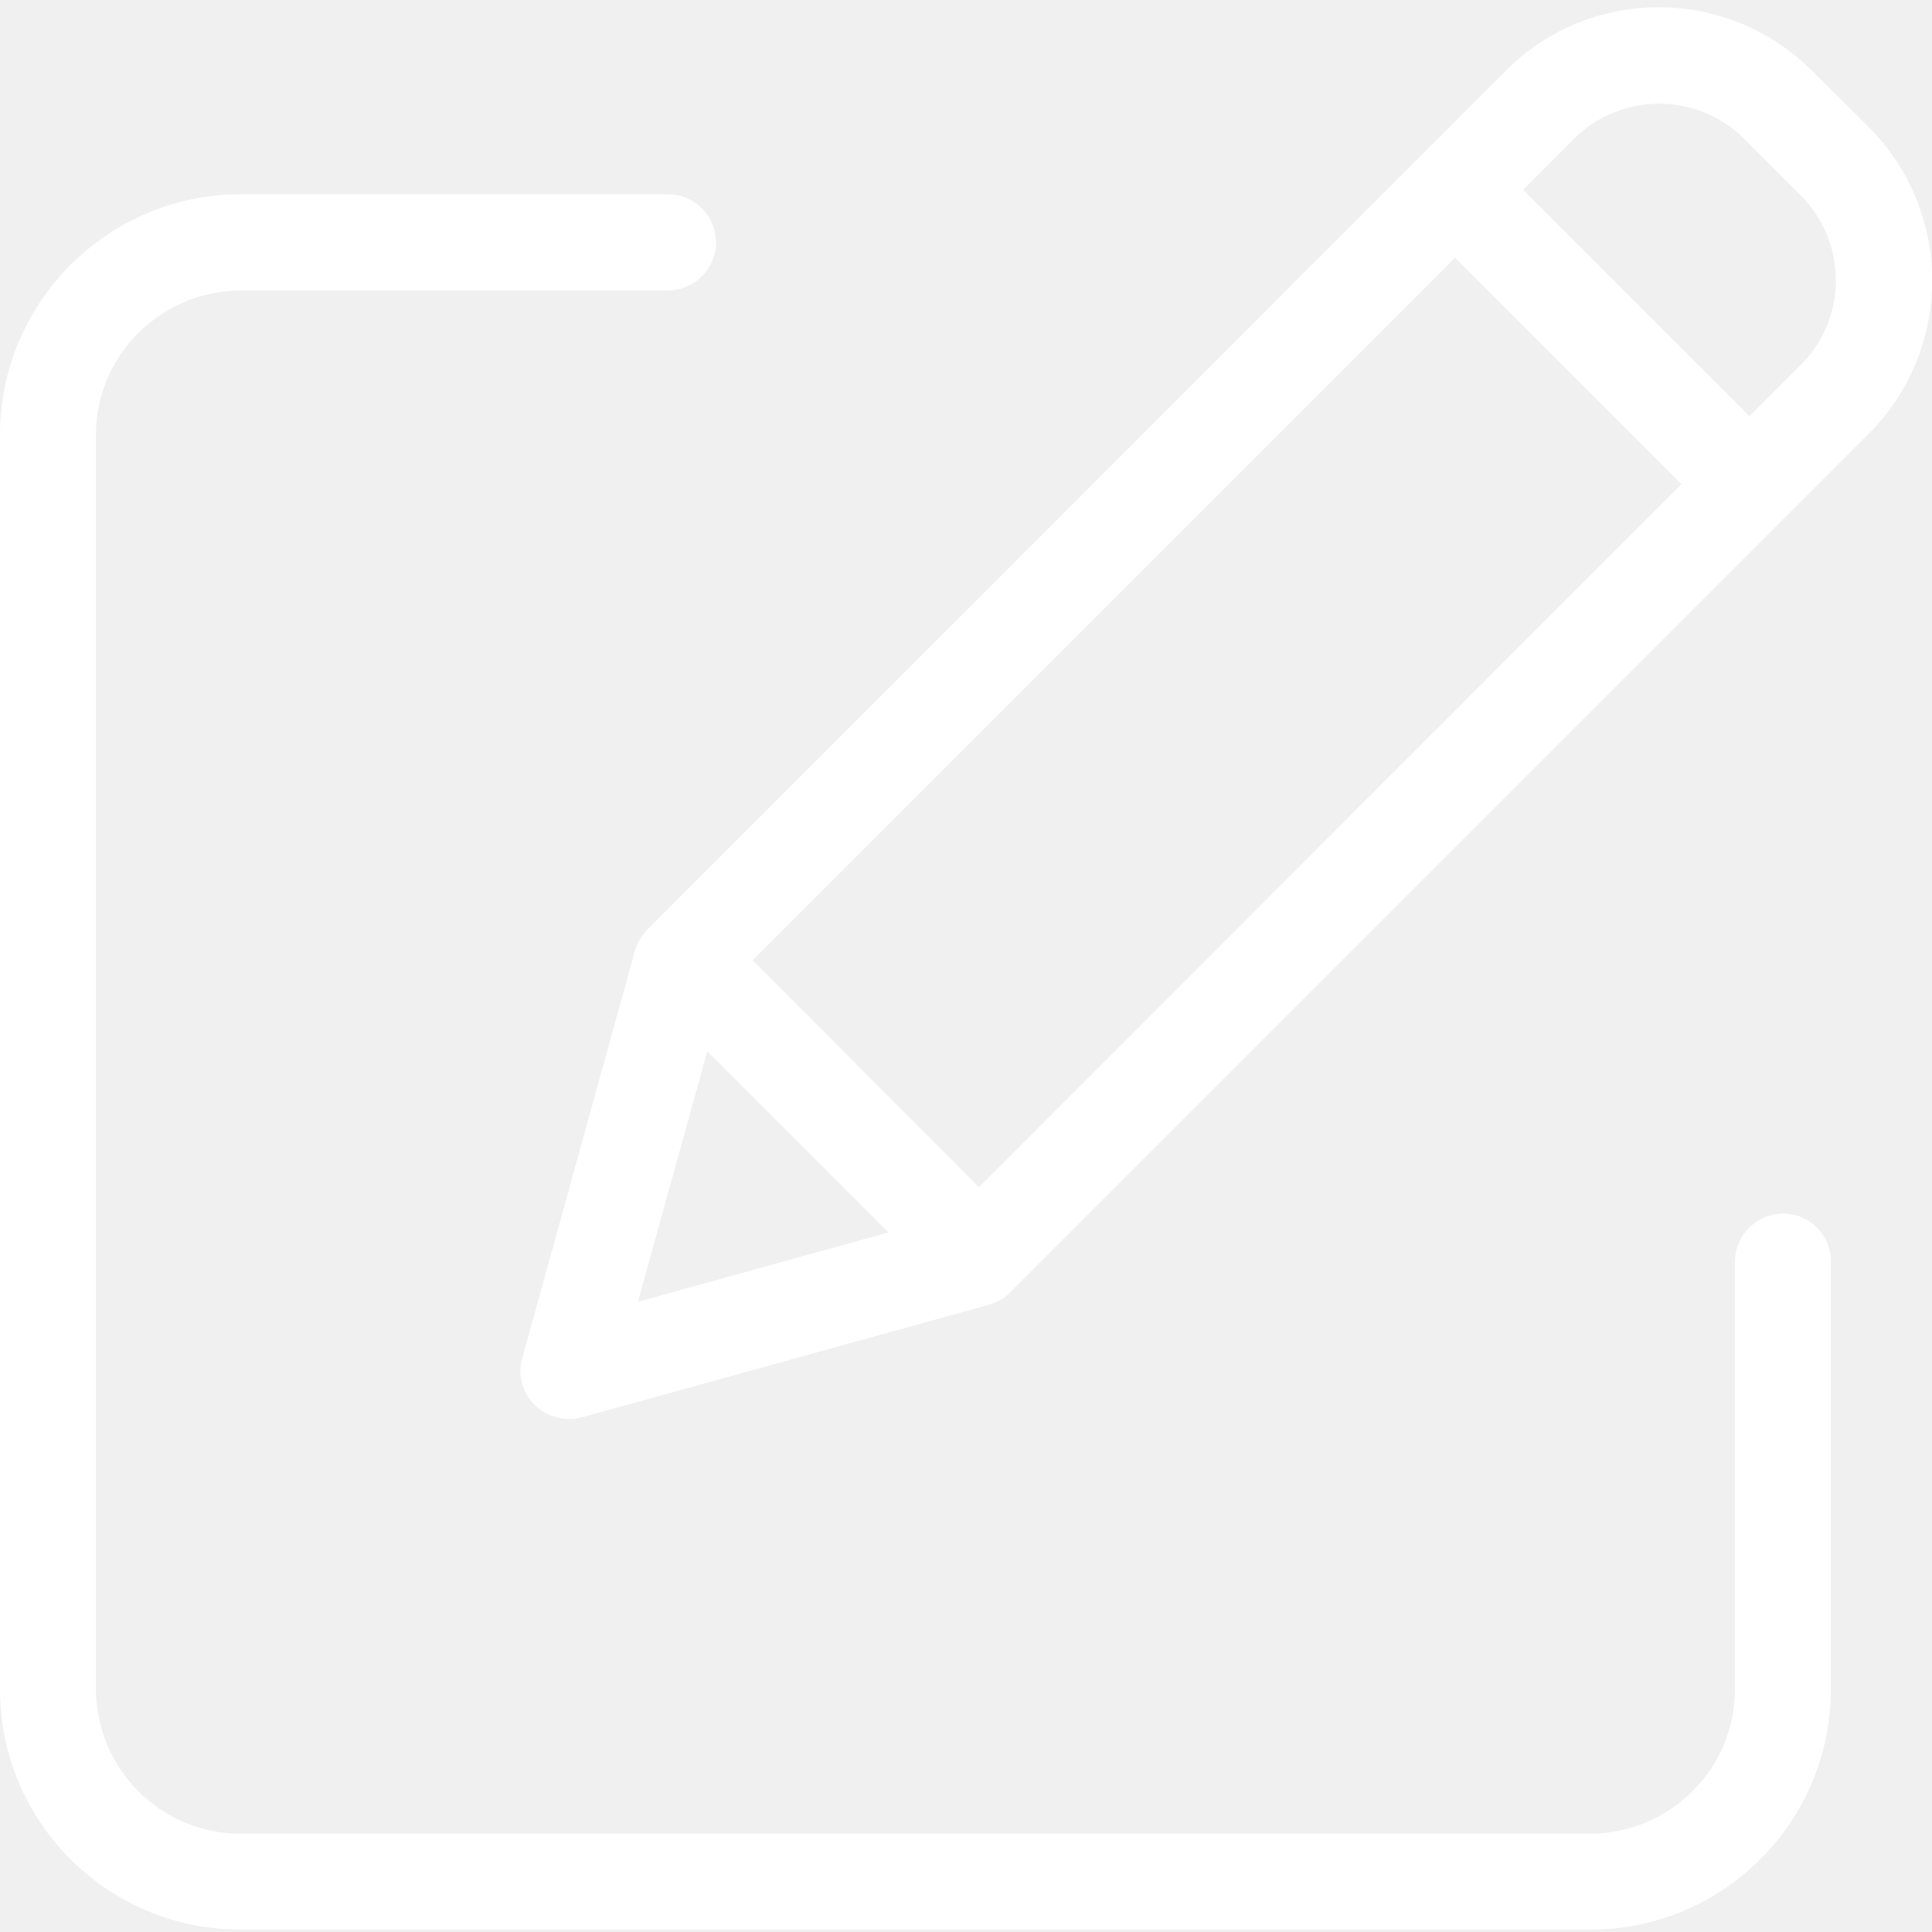
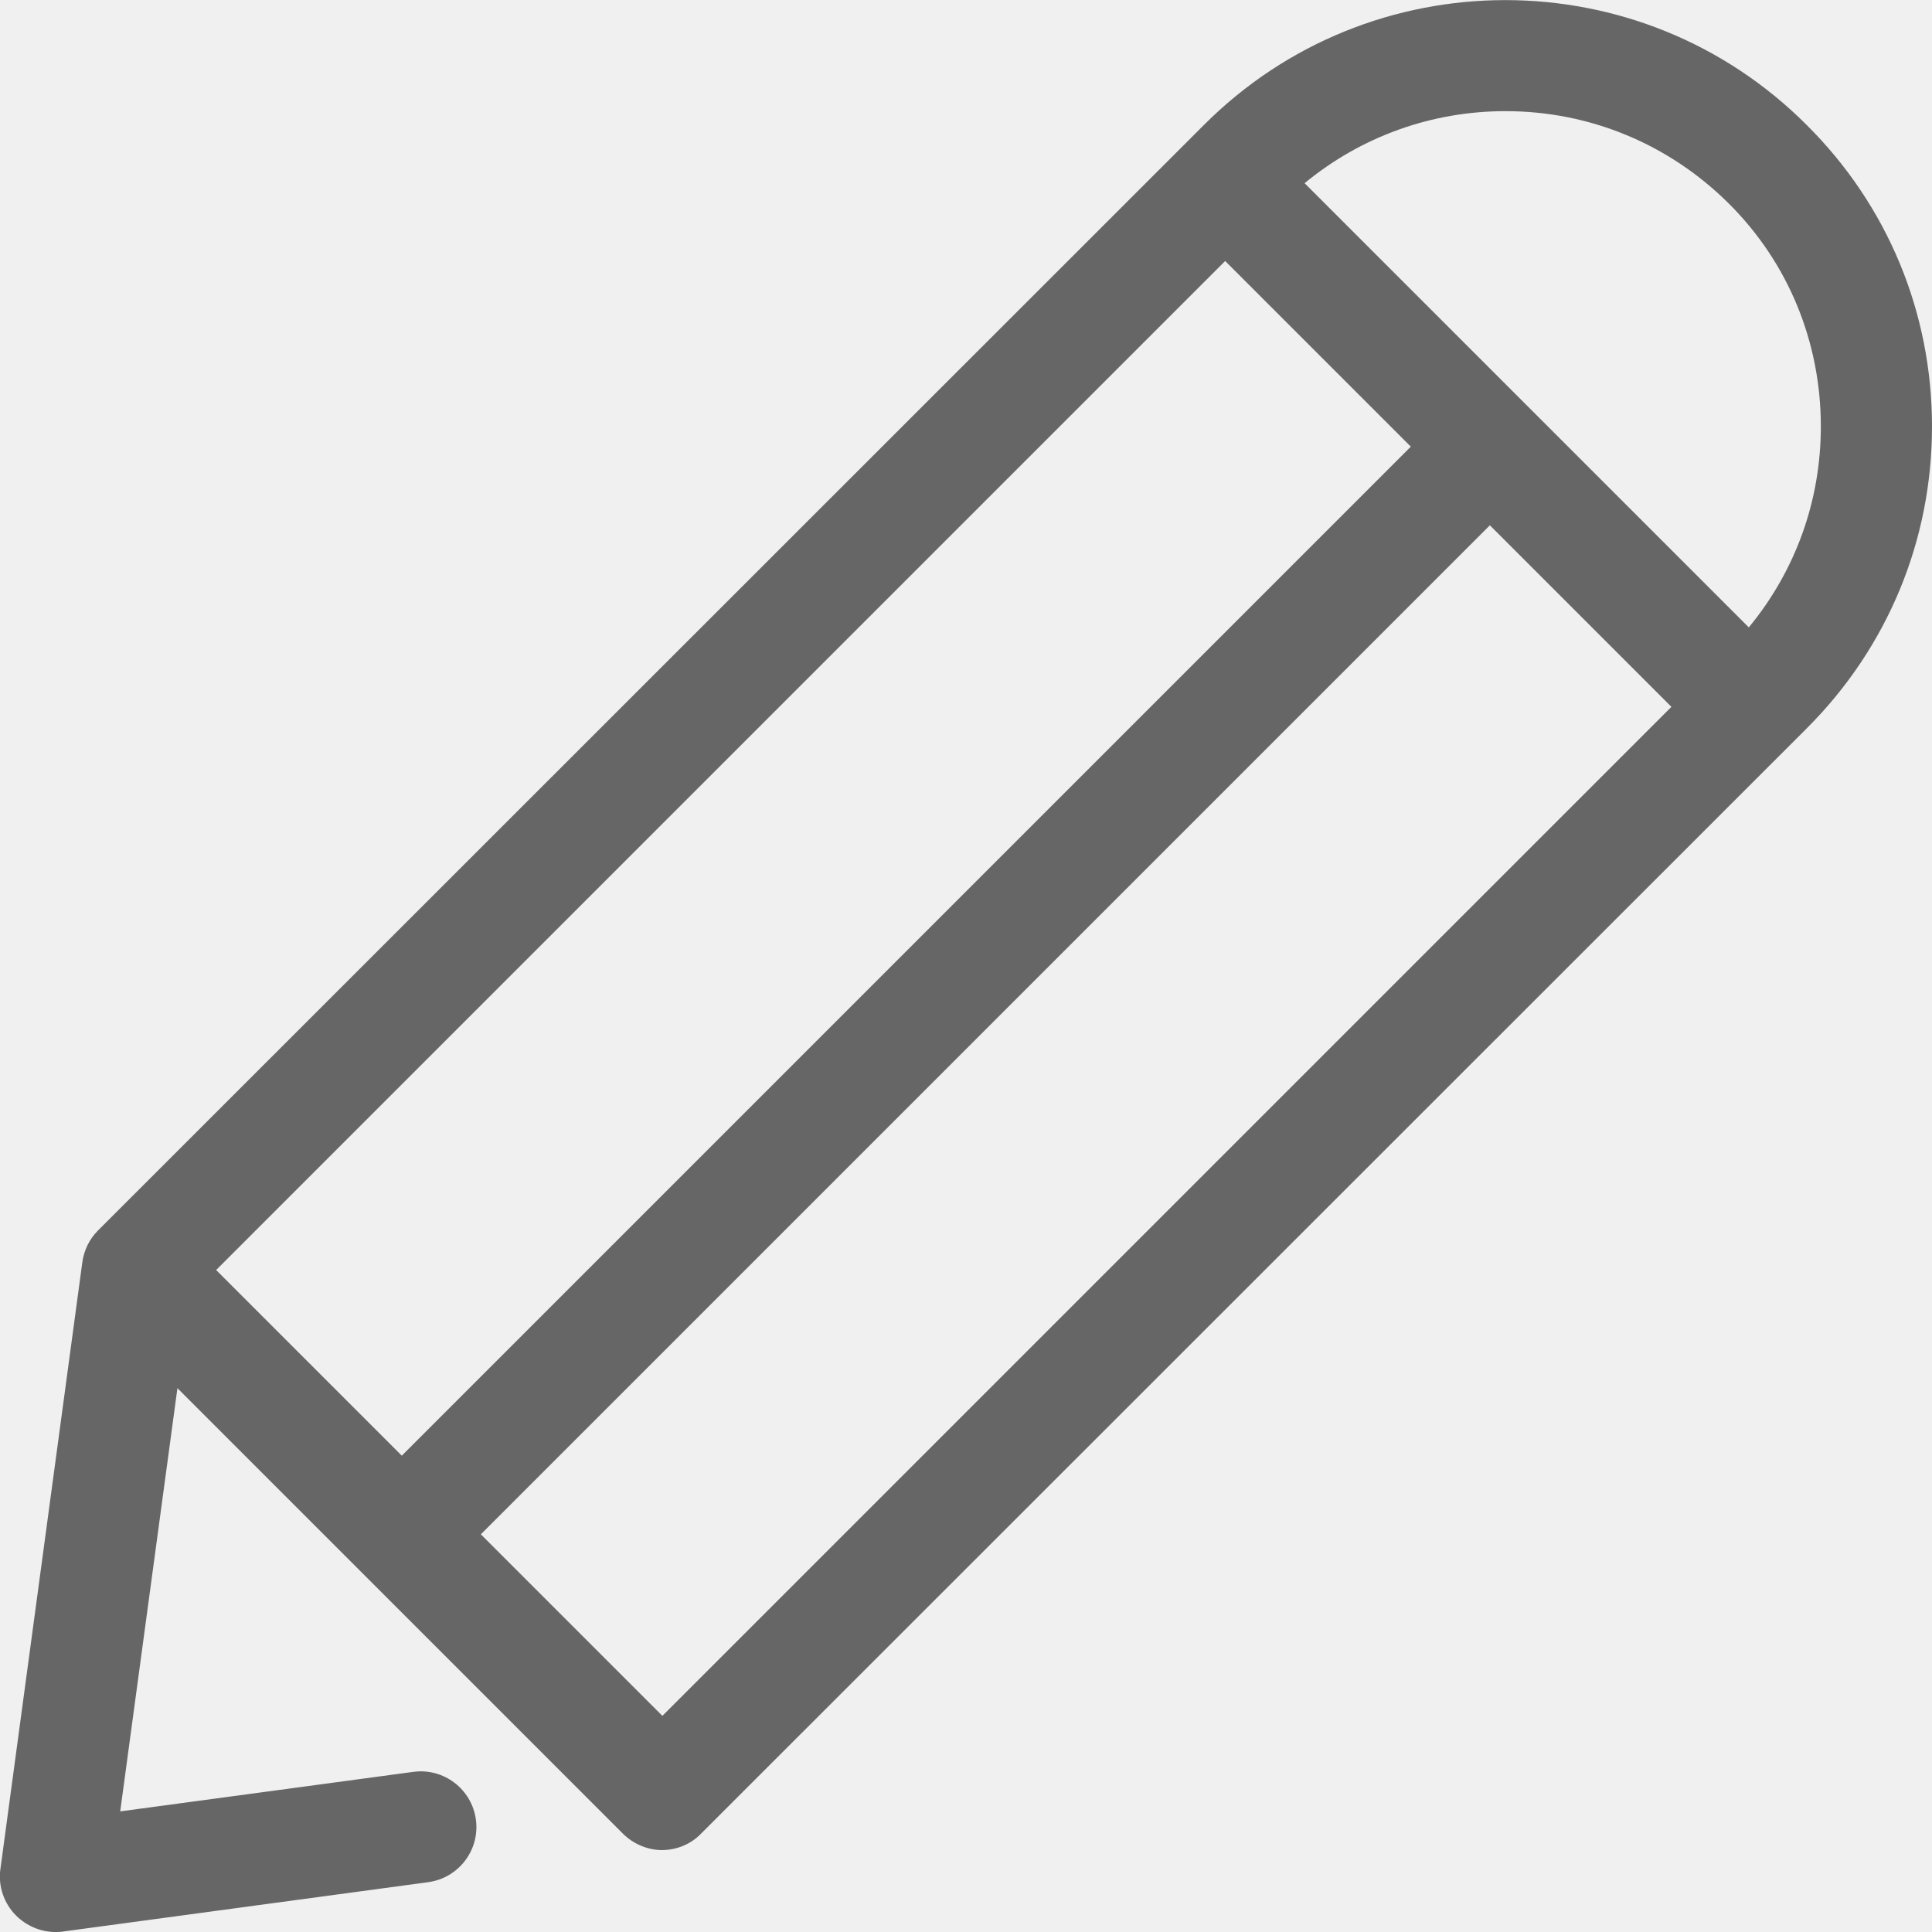
- <svg xmlns="http://www.w3.org/2000/svg" version="1.1" id="圖層_1" x="0px" y="0px" viewBox="0 0 401 401" style="enable-background:new 0 0 401 401;" xml:space="preserve">
+ <svg xmlns="http://www.w3.org/2000/svg" version="1.1" id="Capa_1" x="0px" y="0px" viewBox="0 0 469.3 469.3" style="enable-background:new 0 0 469.3 469.3;" xml:space="preserve">
  <style type="text/css">
- 	.st0{fill:#FFFFFF;}
+ 	.st0{fill:#666666;}
</style>
-   <path class="st0" d="M370.1,251.9c-5.5,0-10,4.5-10,10v88.7c0,16.5-13.4,29.9-30,30H49.9c-16.5,0-29.9-13.4-30-30V90.3  c0-16.5,13.4-29.9,30-30h88.7c5.5,0,10-4.5,10-10c0-5.5-4.5-10-10-10H49.9C22.4,40.4,0,62.7,0,90.3v260.3  c0,27.6,22.4,49.9,49.9,49.9h280.2c27.6,0,49.9-22.4,49.9-49.9v-88.7C380.1,256.4,375.6,251.9,370.1,251.9z" />
-   <path class="st0" d="M376.1,14.7c-17.6-17.6-46-17.6-63.6,0L134.4,192.9c-1.2,1.2-2.1,2.7-2.6,4.4l-23.4,84.6c-1,3.5,0,7.2,2.6,9.7  c2.5,2.5,6.3,3.5,9.7,2.6l84.6-23.4c1.7-0.5,3.2-1.3,4.4-2.6L387.9,90c17.5-17.6,17.5-46,0-63.6L376.1,14.7z M156.2,199.3L302,53.5  l47,47L203.2,246.4L156.2,199.3z M146.8,218.2l37.6,37.6l-52,14.4L146.8,218.2z M373.7,75.8l-10.6,10.6l-47-47l10.6-10.6  c9.7-9.7,25.6-9.7,35.3,0l11.7,11.7C383.5,50.3,383.5,66.1,373.7,75.8z" />
+   <g>
+     <path class="st0" d="M438.9,30.4c-40.4-40.5-106.1-40.5-146.5,0L23.8,298.9c-2.1,2.1-3.4,4.8-3.8,7.7L0.1,454   c-0.6,4.2,0.9,8.4,3.8,11.3c2.5,2.5,6,4,9.5,4c0.6,0,1.2,0,1.8-0.1l88.8-12c7.4-1,12.6-7.8,11.6-15.2c-1-7.4-7.8-12.6-15.2-11.6   L29.2,440l13.9-102.8l108.2,108.2c2.5,2.5,6,4,9.5,4s7-1.4,9.5-4l268.6-268.5c19.6-19.6,30.4-45.6,30.4-73.3S458.5,49.9,438.9,30.4   z M297.6,63.4l45.1,45.1L97.6,353.6l-45.1-45.1L297.6,63.4z M160.9,416.8l-44.1-44.1l245.1-245.1l44.1,44.1L160.9,416.8z    M424.8,152.4L316.9,44.5C330.6,33.2,347.7,27,365.7,27c20.5,0,39.7,8,54.2,22.4s22.4,33.7,22.4,54.2   C442.3,121.7,436.1,138.7,424.8,152.4z" />
+   </g>
</svg>
